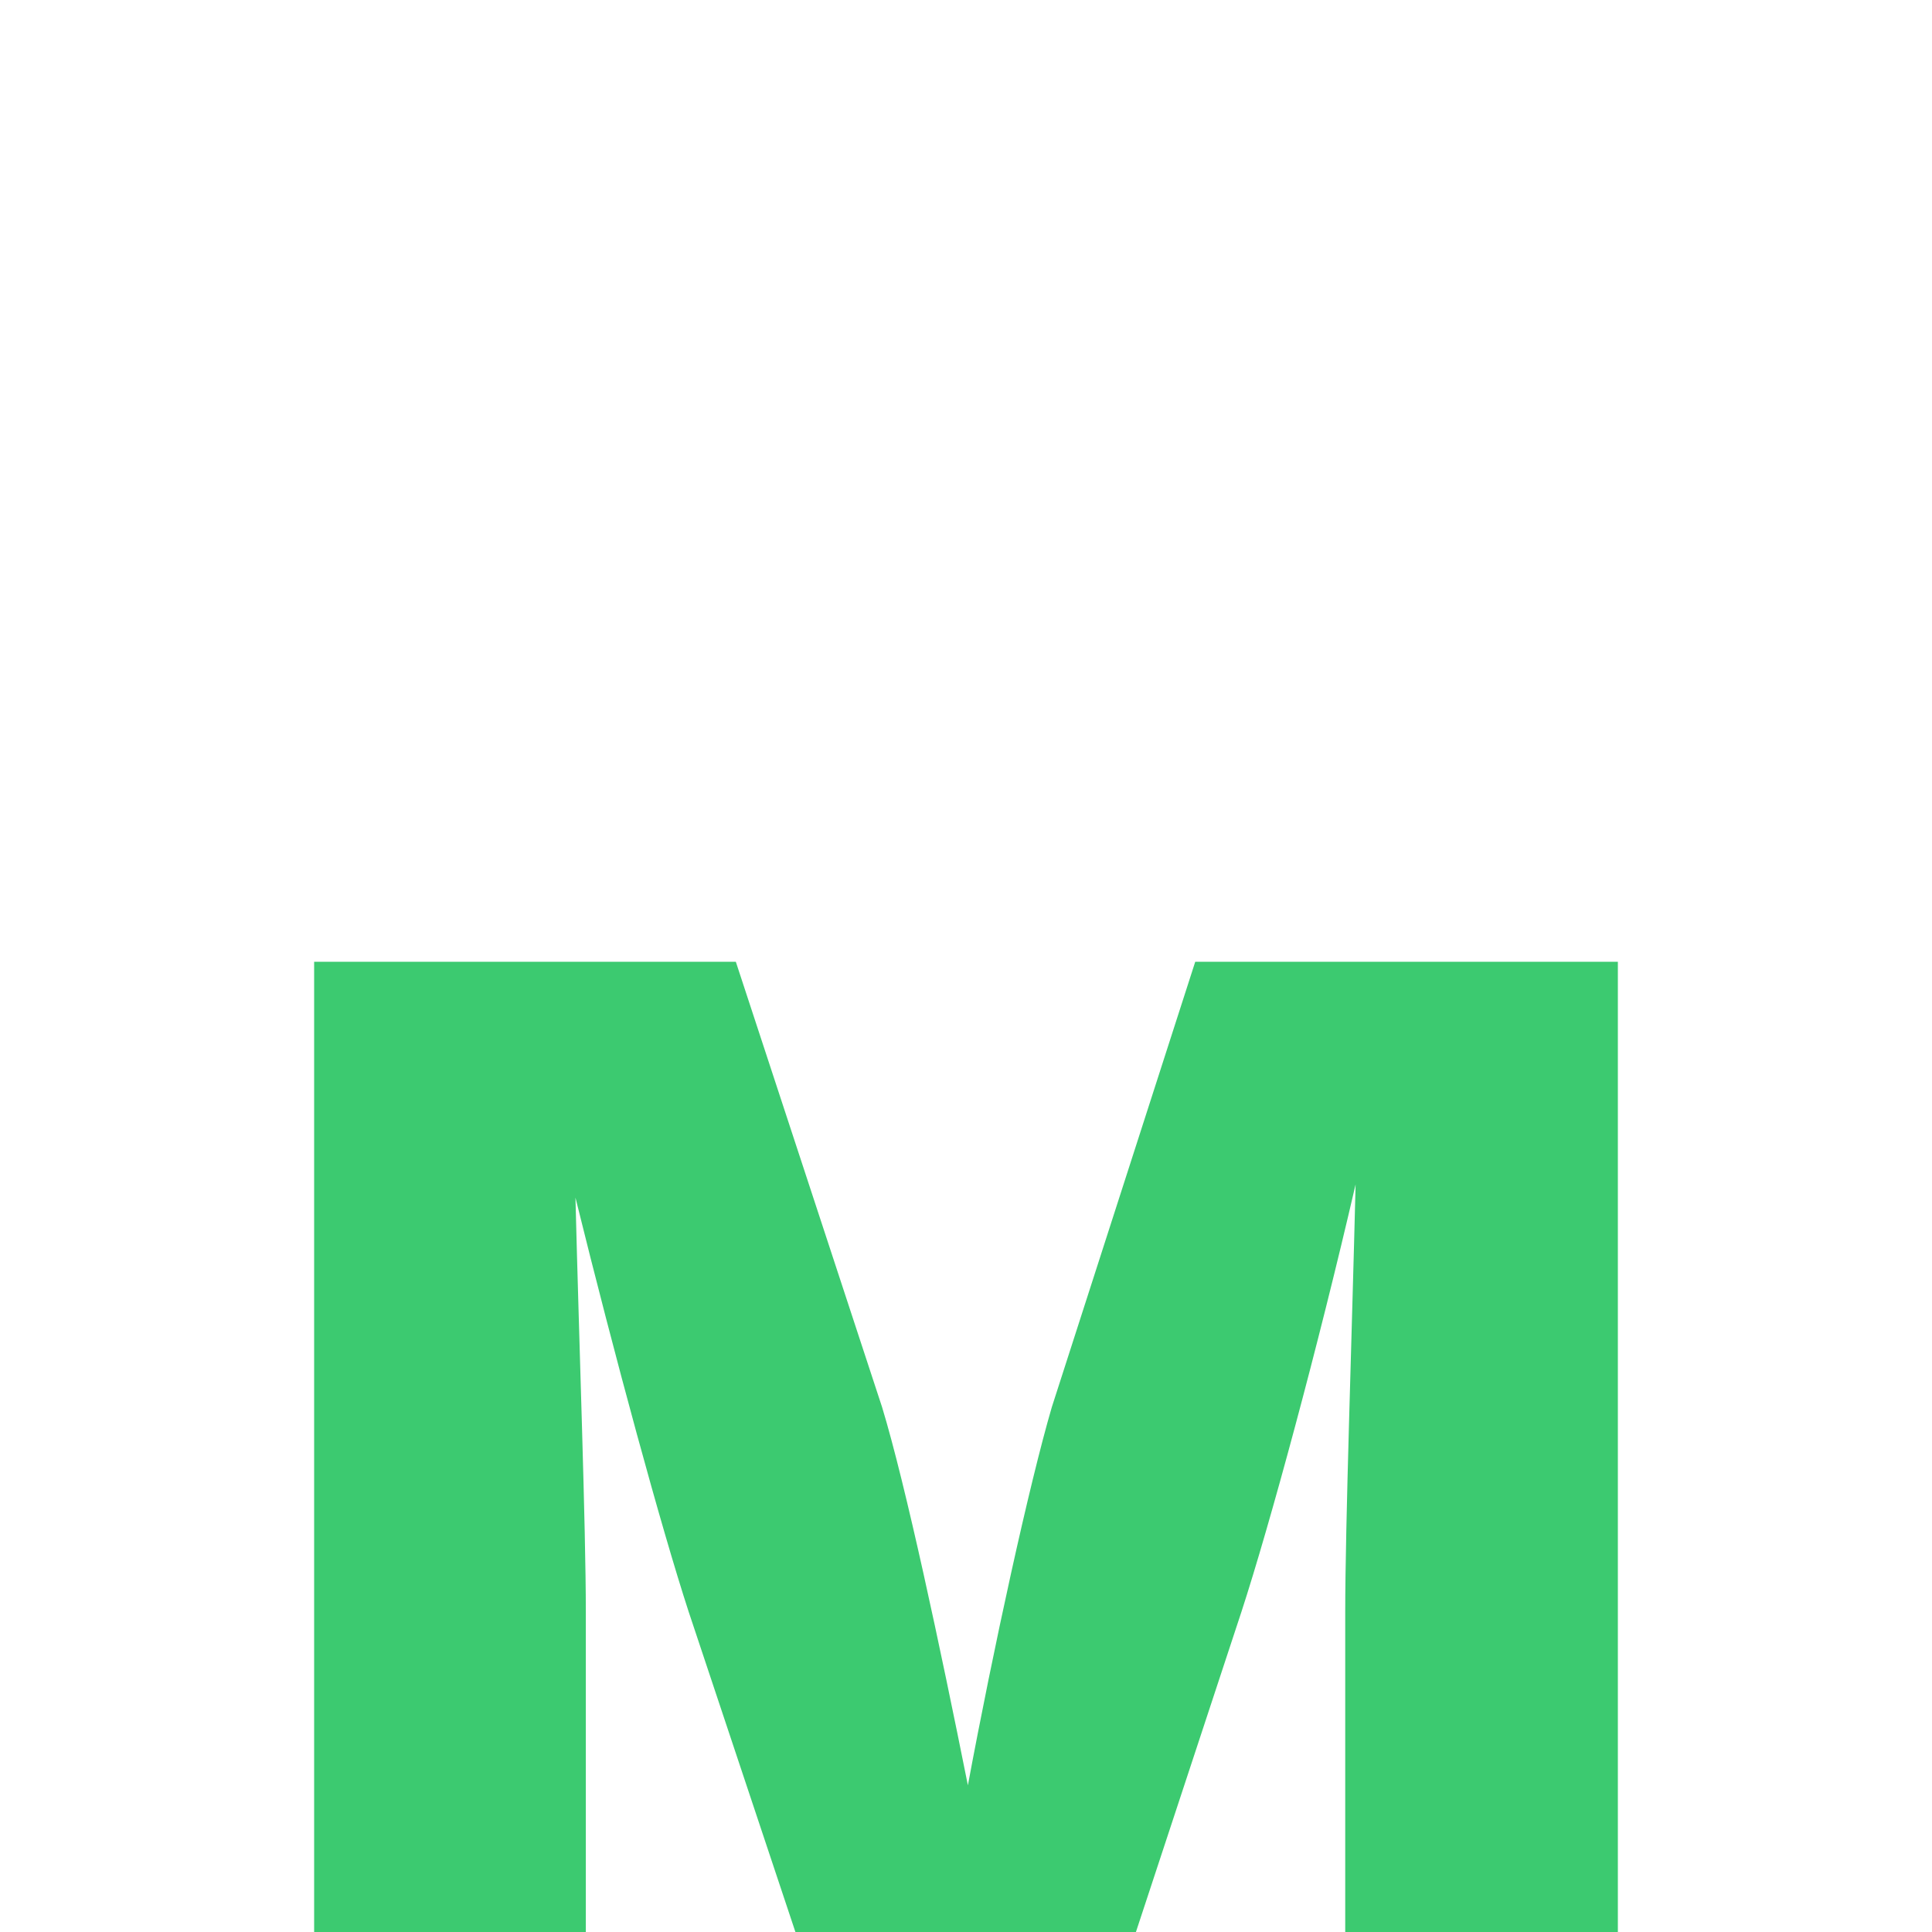
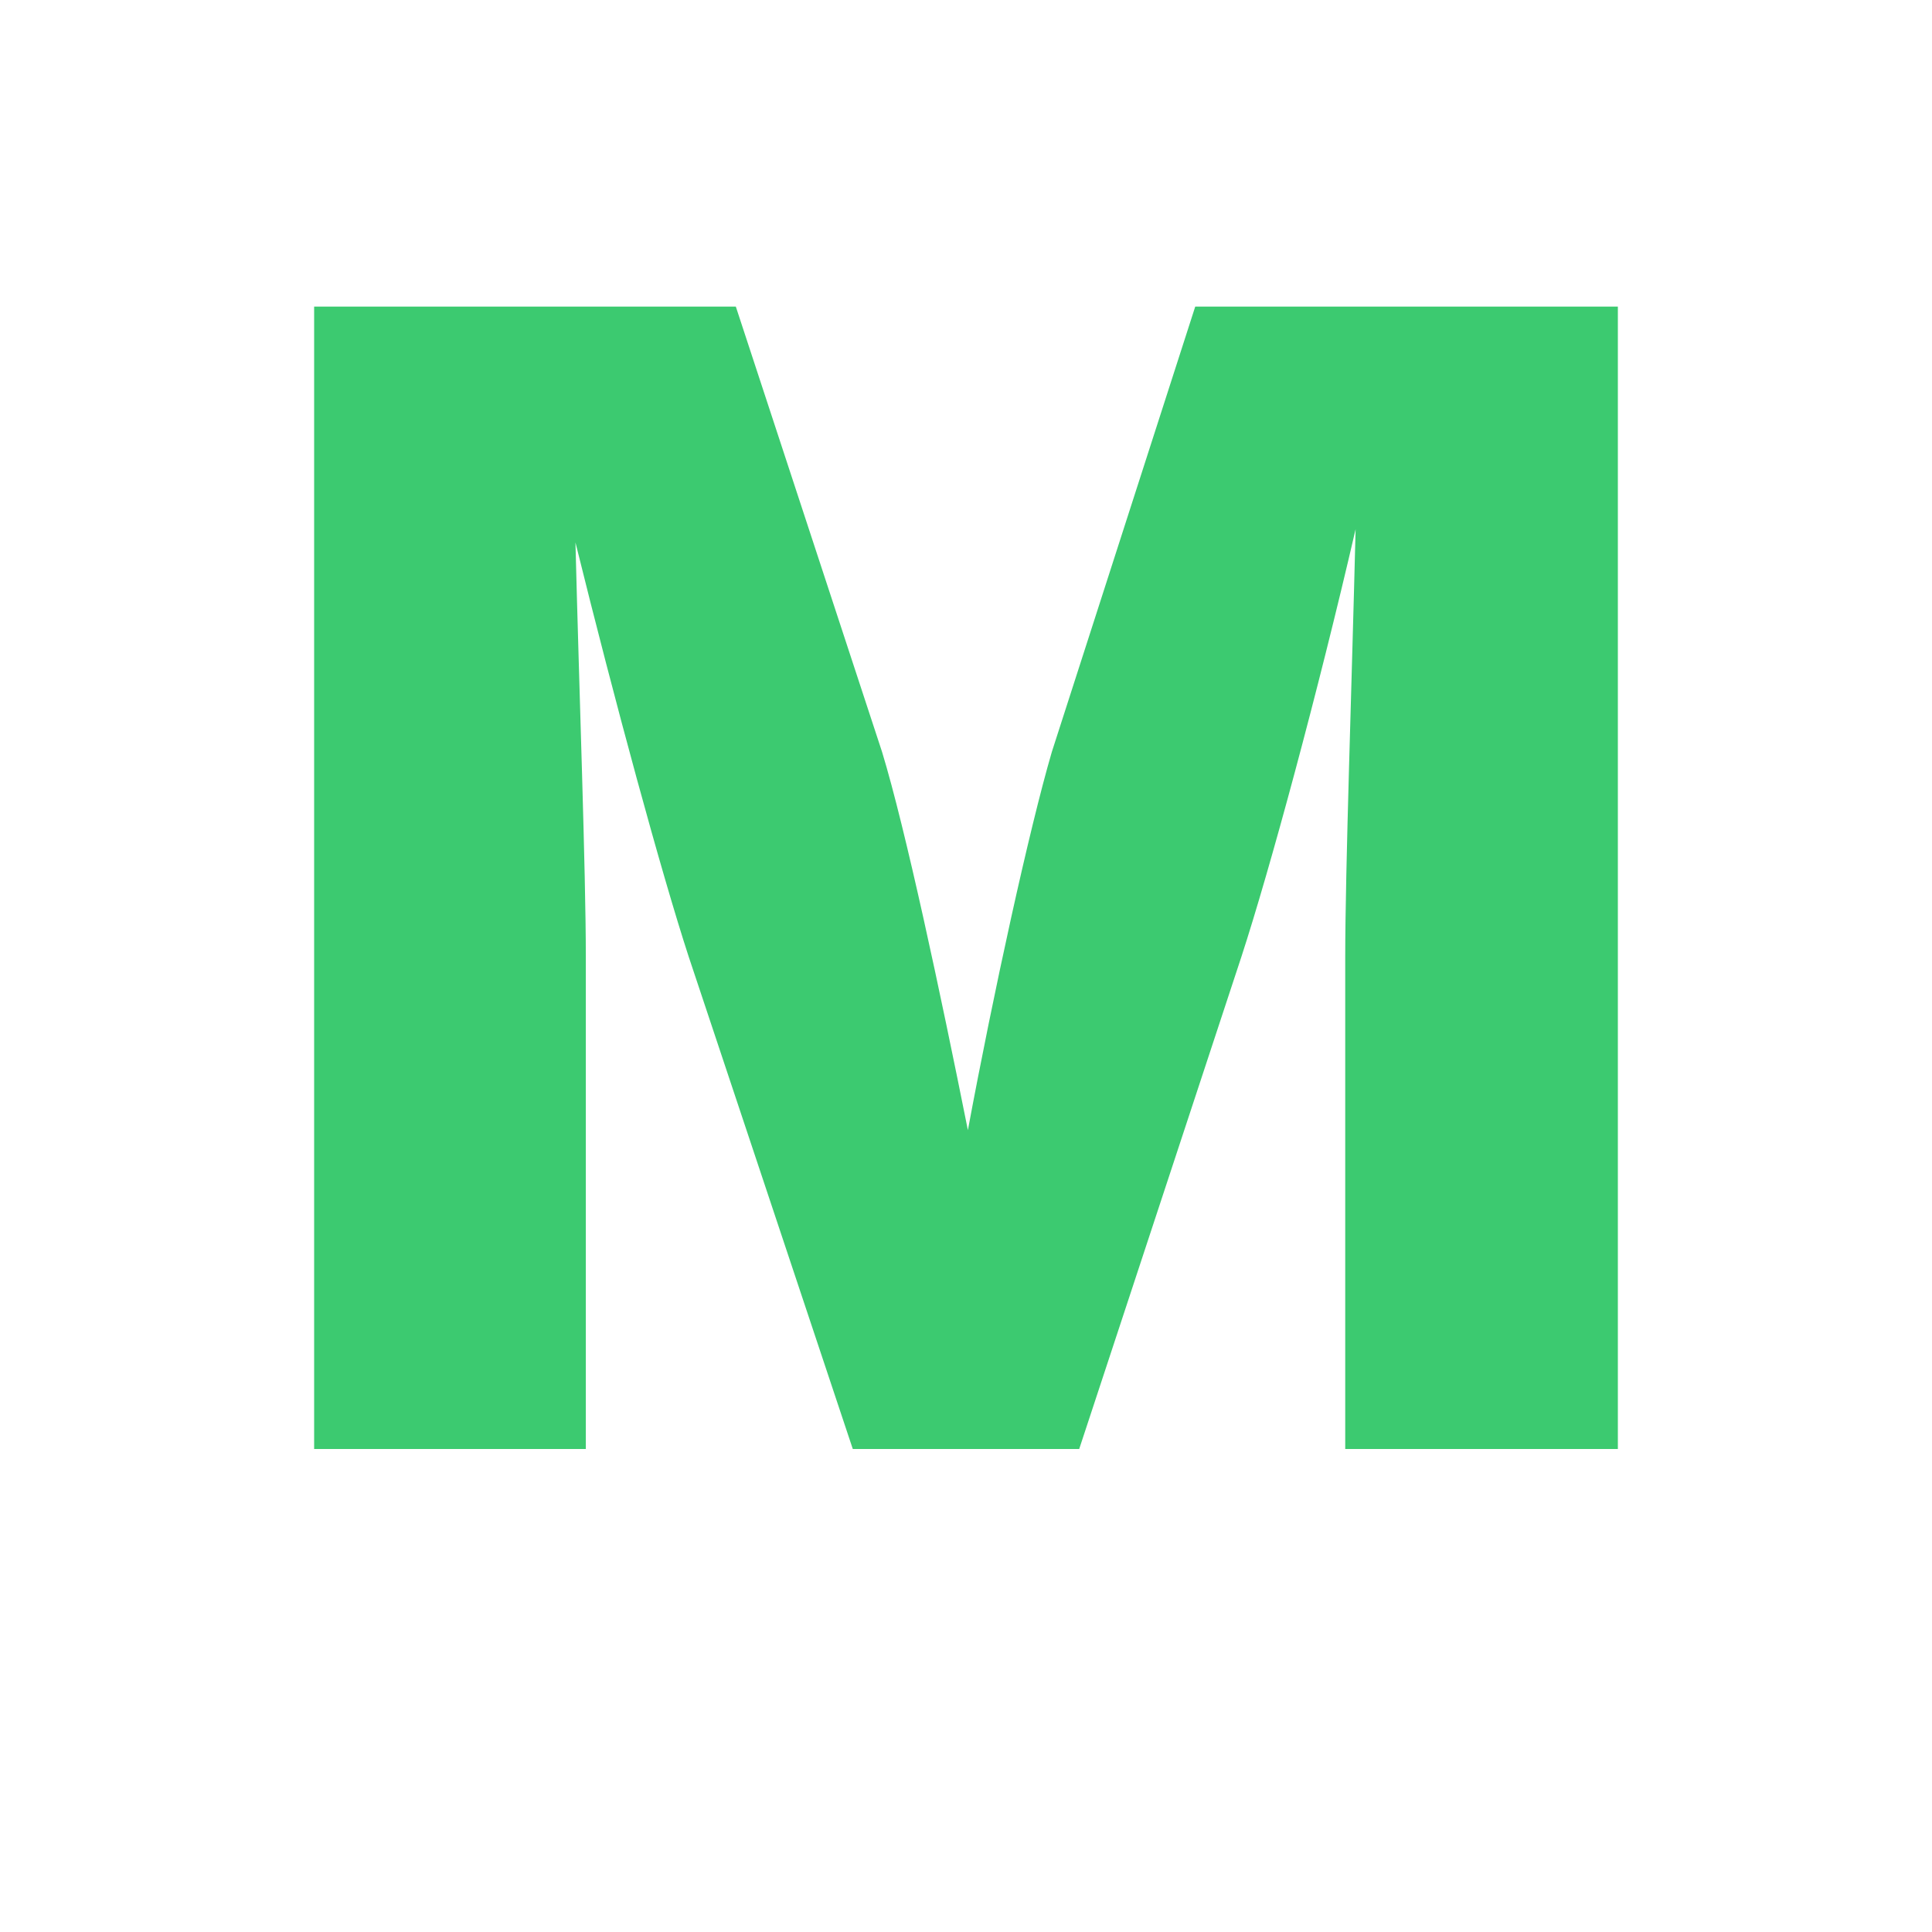
<svg xmlns="http://www.w3.org/2000/svg" width="32" height="32" viewBox="0 0 32 32" fill="none">
-   <text x="16" y="25" font-family="Inter, Arial, sans-serif" font-size="26" font-weight="800" fill="#3cca70" text-anchor="middle" dominant-baseline="middle">
+   <text x="16" y="24" font-family="Inter, Arial, sans-serif" font-size="26" font-weight="800" fill="#3cca70" text-anchor="middle">
    M
  </text>
</svg>
